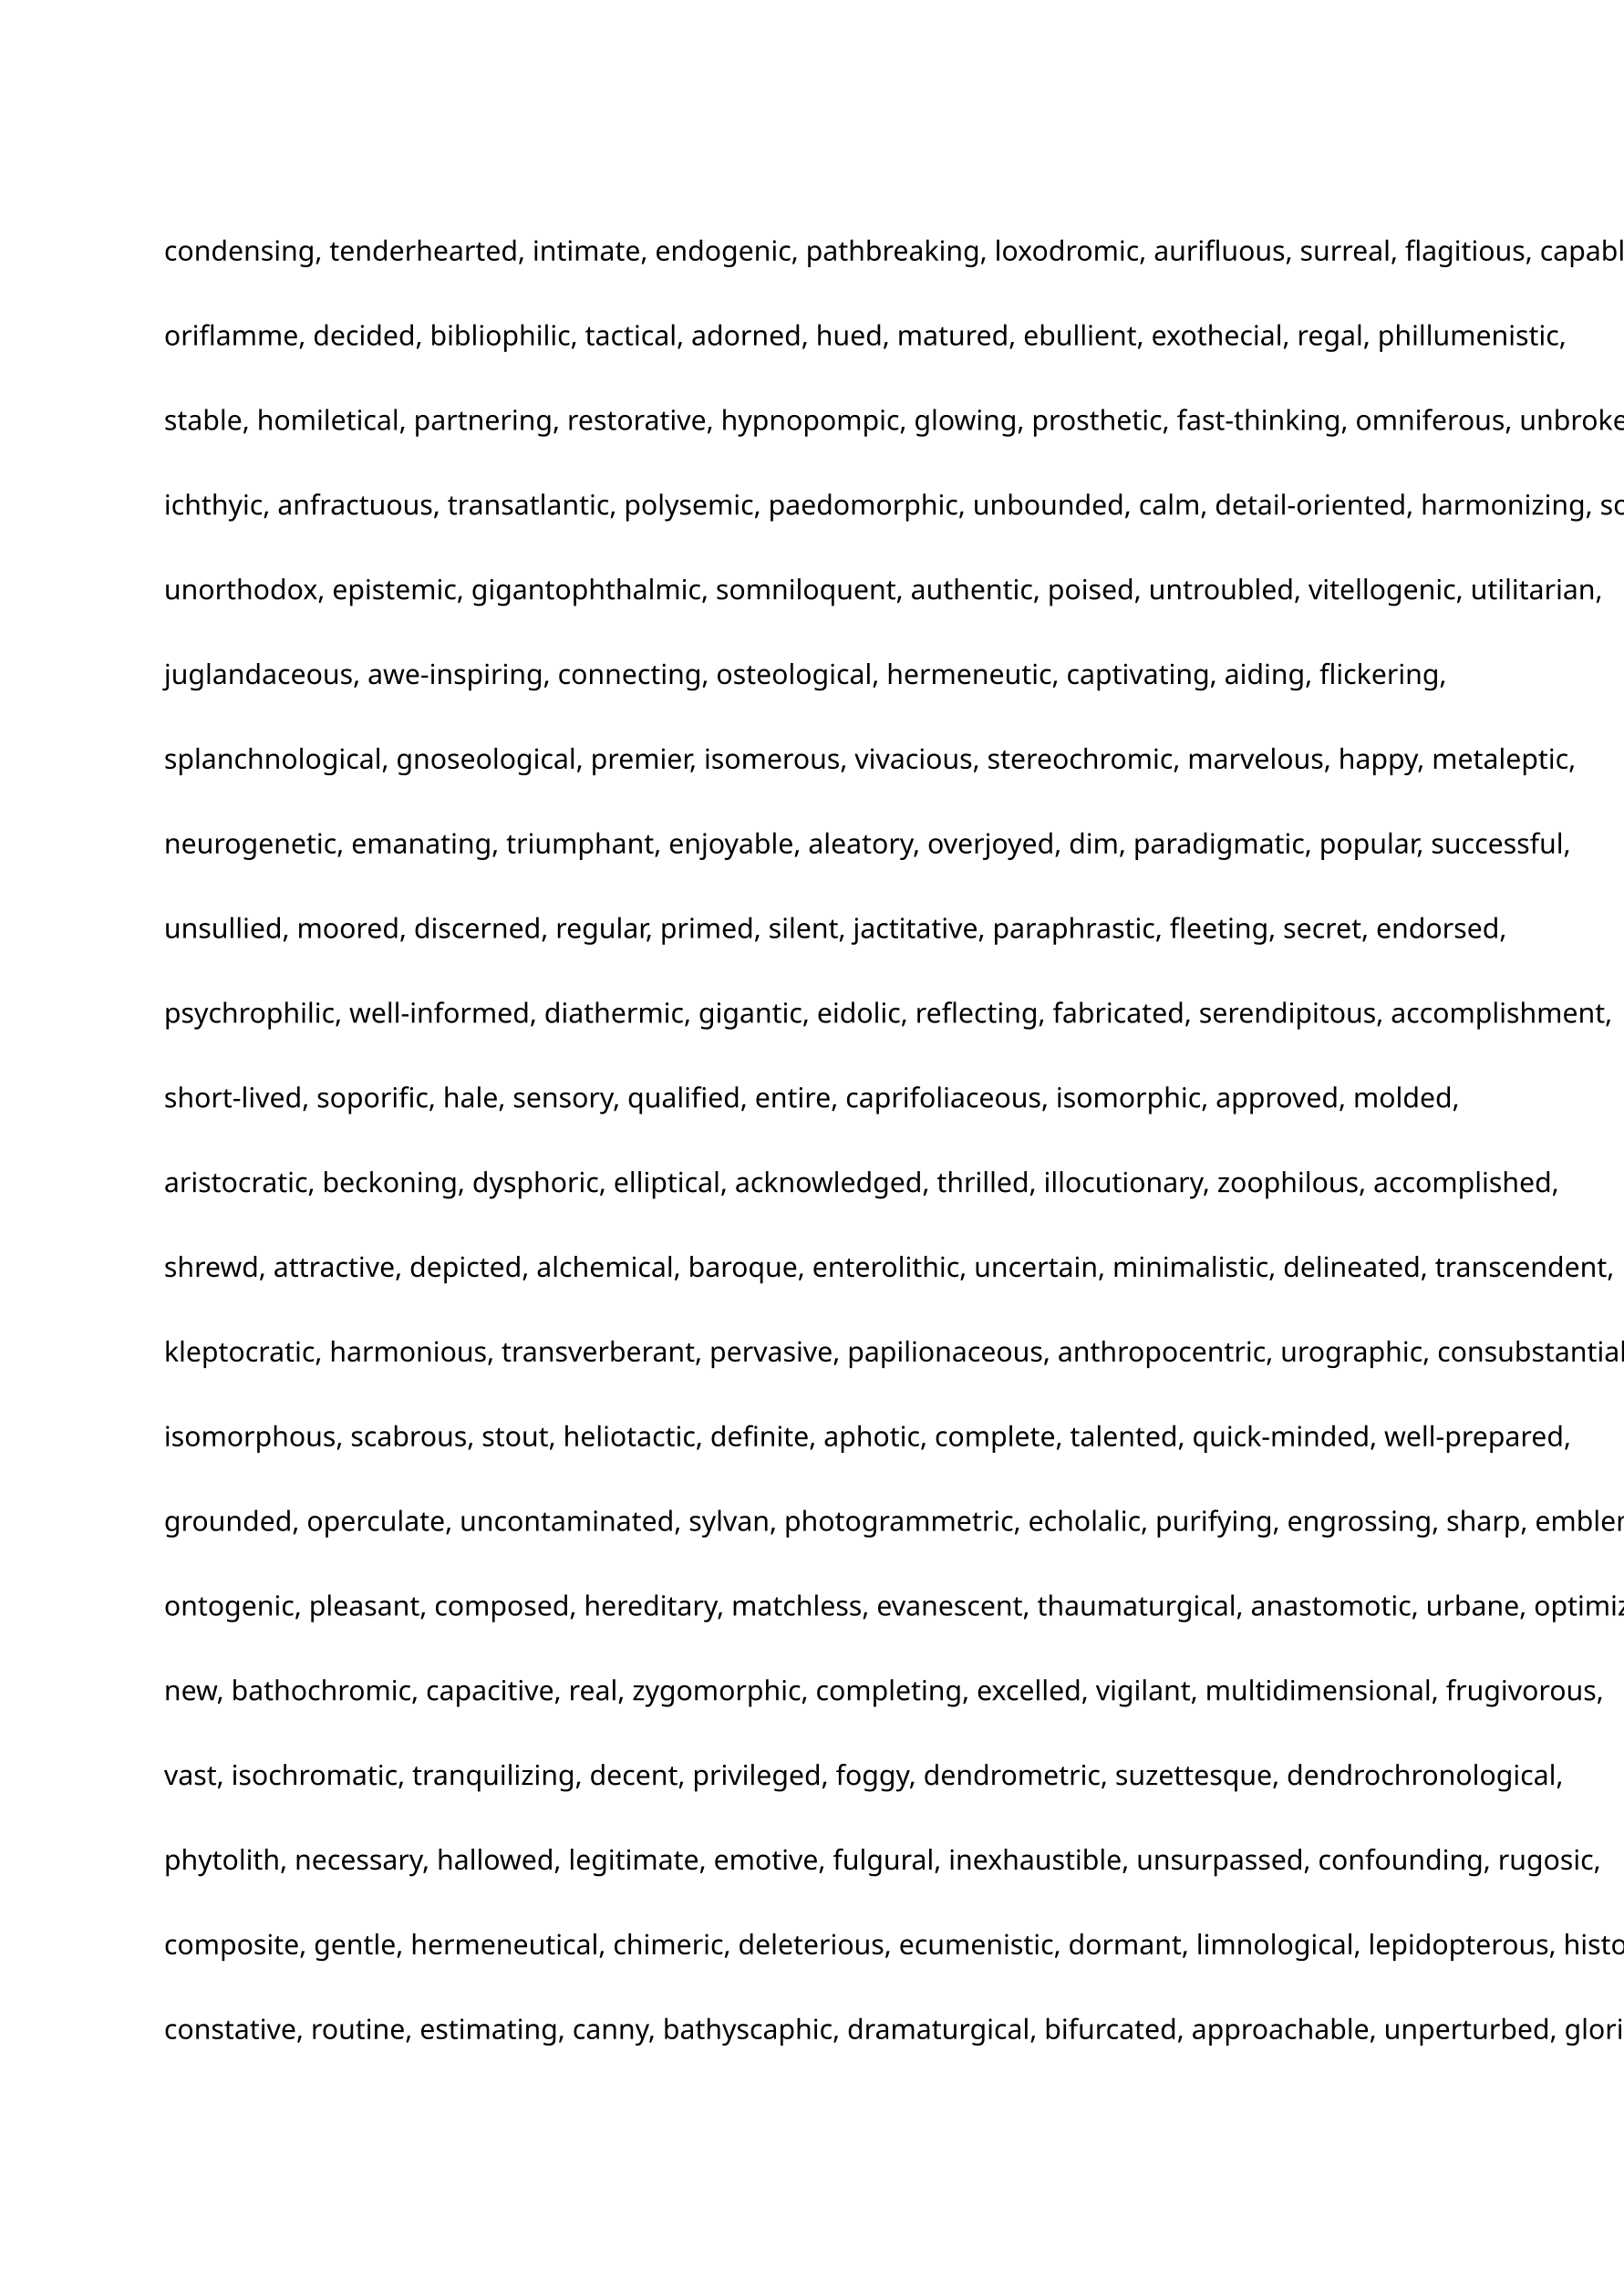
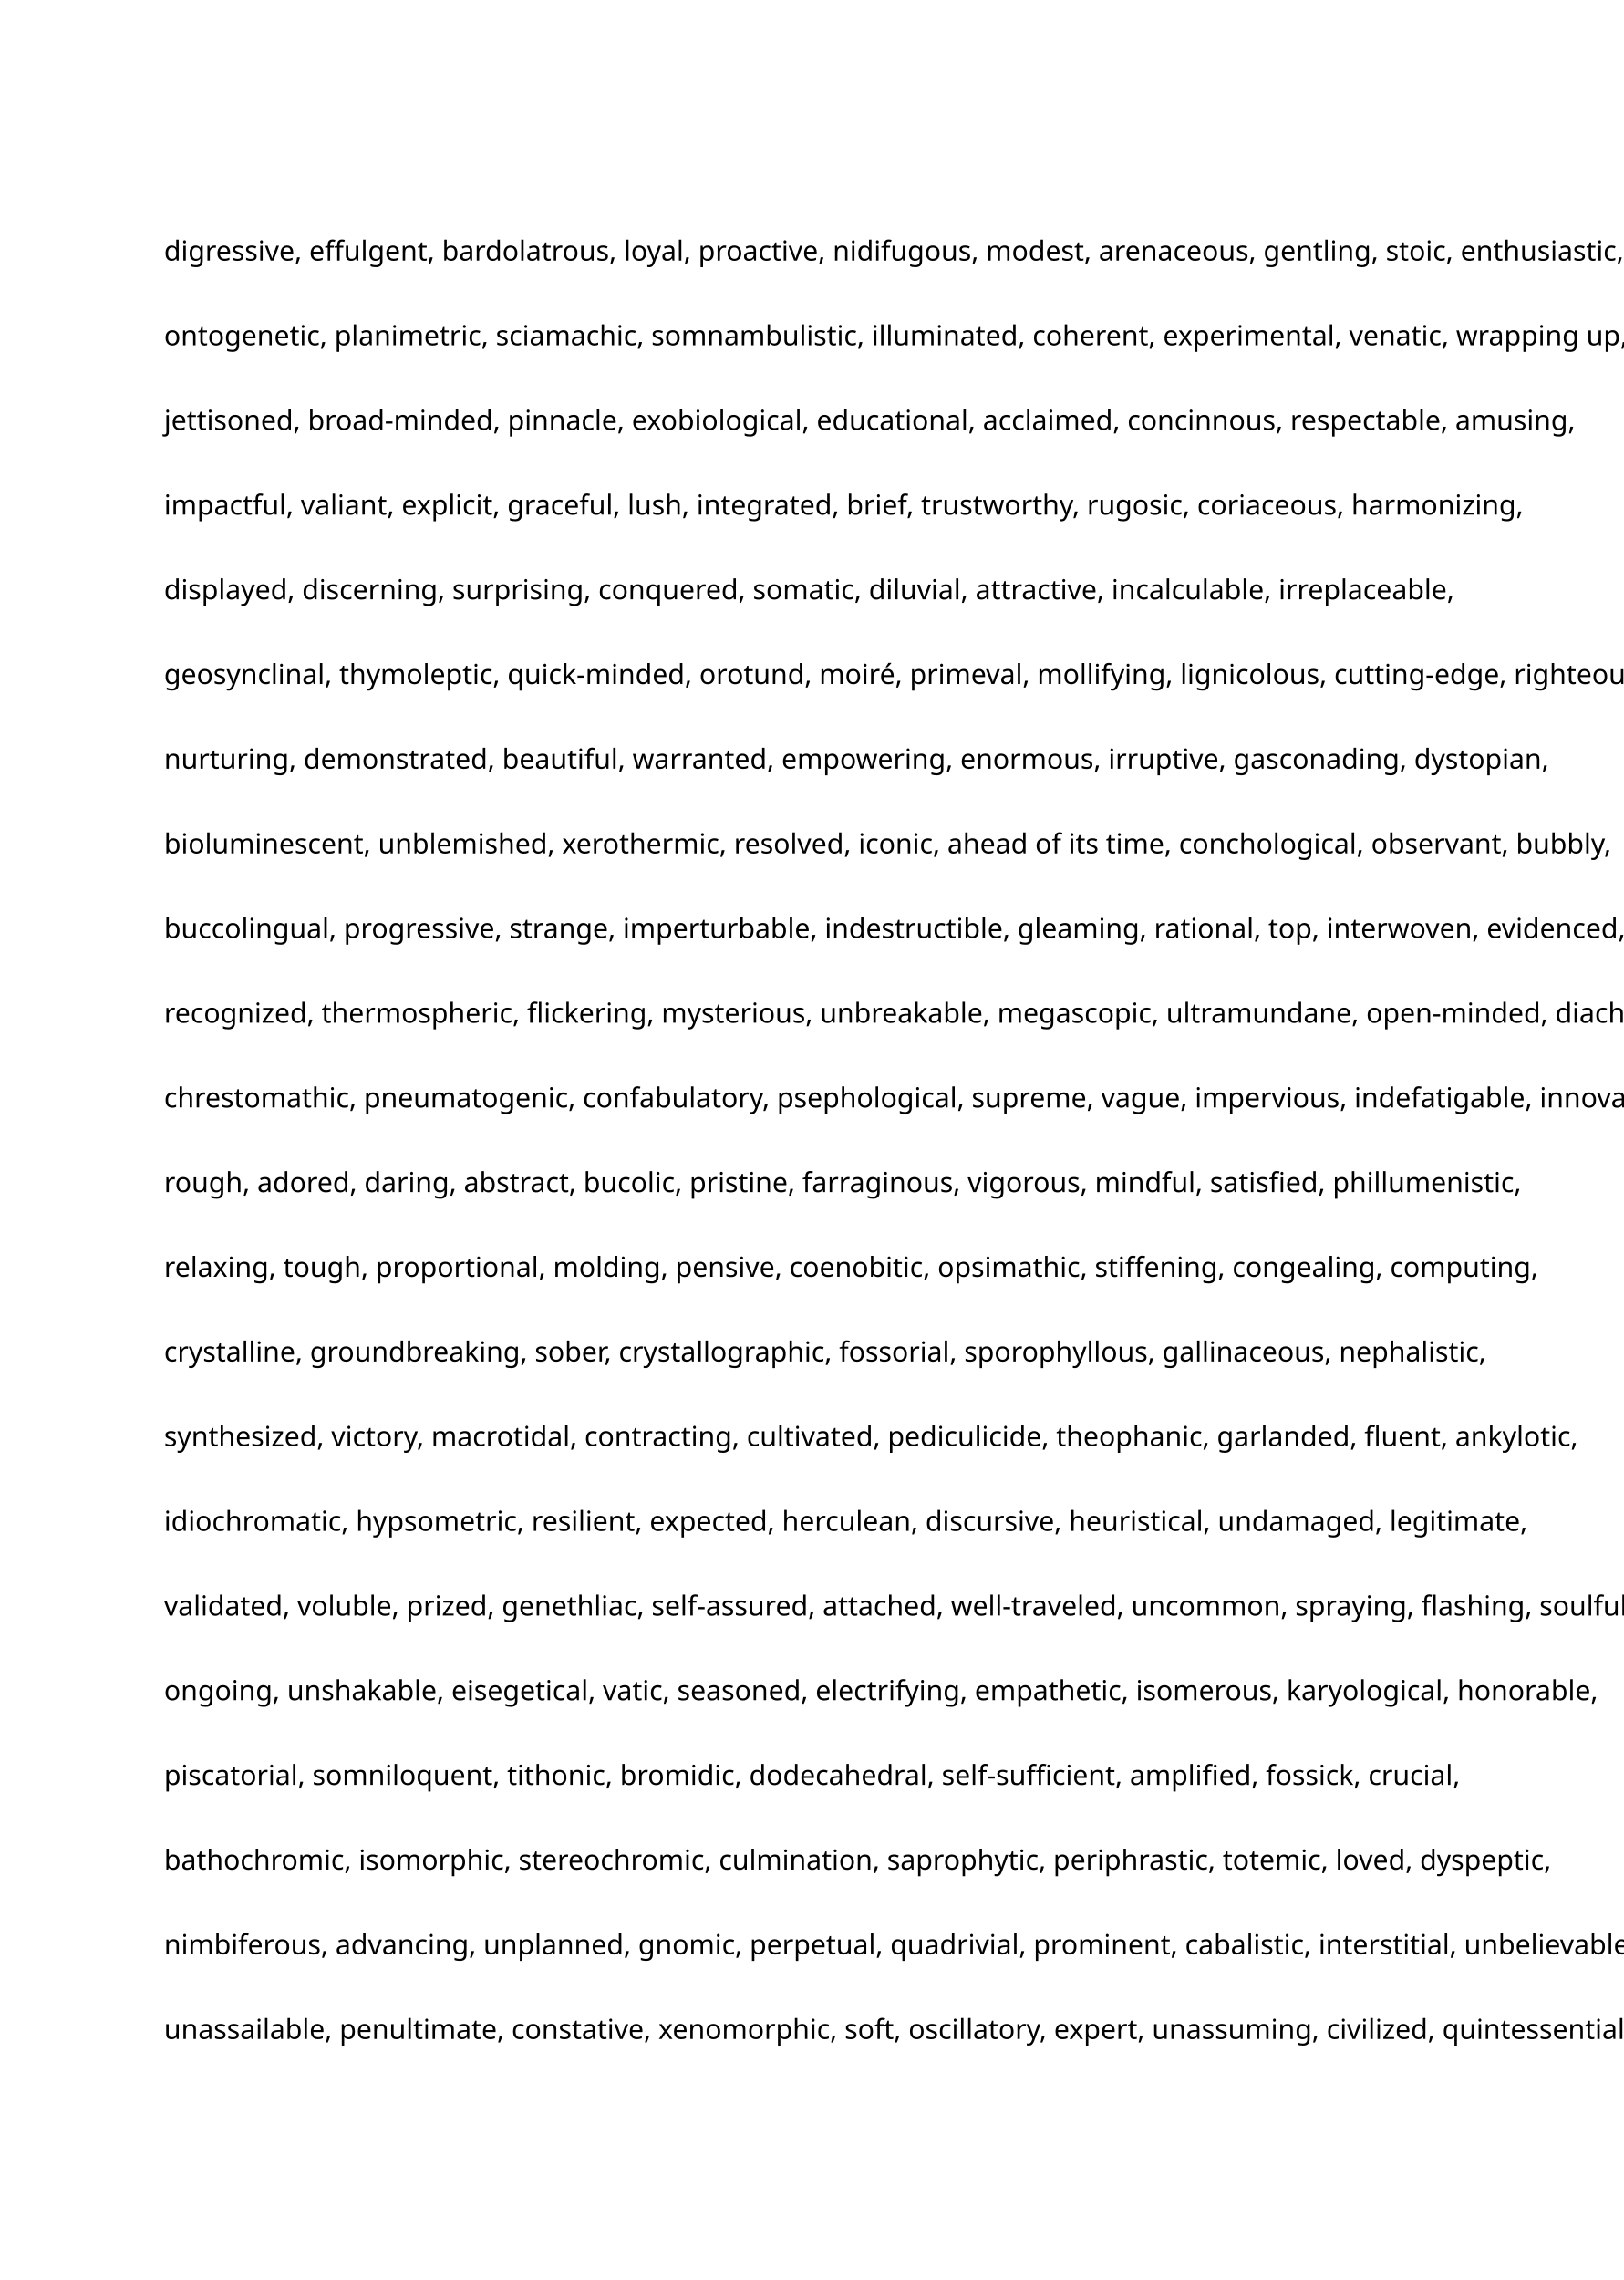
<svg xmlns="http://www.w3.org/2000/svg" baseProfile="tiny" height="525mm" version="1.2" width="374mm">
  <defs />
-   <text font-family="Academy Engraved LET" font-size="18.007pt" x="37.778mm" y="60.0mm">condensing, tenderhearted, intimate, endogenic, pathbreaking, loxodromic, aurifluous, surreal, flagitious, capable,</text>
-   <text font-family="Academy Engraved LET" font-size="18.007pt" x="37.778mm" y="79.5mm">oriflamme, decided, bibliophilic, tactical, adorned, hued, matured, ebullient, exothecial, regal, phillumenistic,</text>
-   <text font-family="Academy Engraved LET" font-size="18.007pt" x="37.778mm" y="99.0mm">stable, homiletical, partnering, restorative, hypnopompic, glowing, prosthetic, fast-thinking, omniferous, unbroken,</text>
-   <text font-family="Academy Engraved LET" font-size="18.007pt" x="37.778mm" y="118.5mm">ichthyic, anfractuous, transatlantic, polysemic, paedomorphic, unbounded, calm, detail-oriented, harmonizing, soft,</text>
-   <text font-family="Academy Engraved LET" font-size="18.007pt" x="37.778mm" y="138.0mm">unorthodox, epistemic, gigantophthalmic, somniloquent, authentic, poised, untroubled, vitellogenic, utilitarian,</text>
-   <text font-family="Academy Engraved LET" font-size="18.007pt" x="37.778mm" y="157.5mm">juglandaceous, awe-inspiring, connecting, osteological, hermeneutic, captivating, aiding, flickering,</text>
-   <text font-family="Academy Engraved LET" font-size="18.007pt" x="37.778mm" y="177.0mm">splanchnological, gnoseological, premier, isomerous, vivacious, stereochromic, marvelous, happy, metaleptic,</text>
-   <text font-family="Academy Engraved LET" font-size="18.007pt" x="37.778mm" y="196.5mm">neurogenetic, emanating, triumphant, enjoyable, aleatory, overjoyed, dim, paradigmatic, popular, successful,</text>
-   <text font-family="Academy Engraved LET" font-size="18.007pt" x="37.778mm" y="216.0mm">unsullied, moored, discerned, regular, primed, silent, jactitative, paraphrastic, fleeting, secret, endorsed,</text>
-   <text font-family="Academy Engraved LET" font-size="18.007pt" x="37.778mm" y="235.5mm">psychrophilic, well-informed, diathermic, gigantic, eidolic, reflecting, fabricated, serendipitous, accomplishment,</text>
-   <text font-family="Academy Engraved LET" font-size="18.007pt" x="37.778mm" y="255.0mm">short-lived, soporific, hale, sensory, qualified, entire, caprifoliaceous, isomorphic, approved, molded,</text>
-   <text font-family="Academy Engraved LET" font-size="18.007pt" x="37.778mm" y="274.5mm">aristocratic, beckoning, dysphoric, elliptical, acknowledged, thrilled, illocutionary, zoophilous, accomplished,</text>
-   <text font-family="Academy Engraved LET" font-size="18.007pt" x="37.778mm" y="294.0mm">shrewd, attractive, depicted, alchemical, baroque, enterolithic, uncertain, minimalistic, delineated, transcendent,</text>
-   <text font-family="Academy Engraved LET" font-size="18.007pt" x="37.778mm" y="313.5mm">kleptocratic, harmonious, transverberant, pervasive, papilionaceous, anthropocentric, urographic, consubstantial,</text>
-   <text font-family="Academy Engraved LET" font-size="18.007pt" x="37.778mm" y="333.0mm">isomorphous, scabrous, stout, heliotactic, definite, aphotic, complete, talented, quick-minded, well-prepared,</text>
-   <text font-family="Academy Engraved LET" font-size="18.007pt" x="37.778mm" y="352.5mm">grounded, operculate, uncontaminated, sylvan, photogrammetric, echolalic, purifying, engrossing, sharp, emblematical,</text>
-   <text font-family="Academy Engraved LET" font-size="18.007pt" x="37.778mm" y="372.0mm">ontogenic, pleasant, composed, hereditary, matchless, evanescent, thaumaturgical, anastomotic, urbane, optimized,</text>
-   <text font-family="Academy Engraved LET" font-size="18.007pt" x="37.778mm" y="391.5mm">new, bathochromic, capacitive, real, zygomorphic, completing, excelled, vigilant, multidimensional, frugivorous,</text>
-   <text font-family="Academy Engraved LET" font-size="18.007pt" x="37.778mm" y="411.0mm">vast, isochromatic, tranquilizing, decent, privileged, foggy, dendrometric, suzettesque, dendrochronological,</text>
-   <text font-family="Academy Engraved LET" font-size="18.007pt" x="37.778mm" y="430.5mm">phytolith, necessary, hallowed, legitimate, emotive, fulgural, inexhaustible, unsurpassed, confounding, rugosic,</text>
-   <text font-family="Academy Engraved LET" font-size="18.007pt" x="37.778mm" y="450.0mm">composite, gentle, hermeneutical, chimeric, deleterious, ecumenistic, dormant, limnological, lepidopterous, historic,</text>
-   <text font-family="Academy Engraved LET" font-size="18.007pt" x="37.778mm" y="469.5mm">constative, routine, estimating, canny, bathyscaphic, dramaturgical, bifurcated, approachable, unperturbed, glorious,</text>
+   <text font-family="Academy Engraved LET" font-size="18.007pt" x="37.778mm" y="60.0mm">digressive, effulgent, bardolatrous, loyal, proactive, nidifugous, modest, arenaceous, gentling, stoic, enthusiastic,</text>
+   <text font-family="Academy Engraved LET" font-size="18.007pt" x="37.778mm" y="79.5mm">ontogenetic, planimetric, sciamachic, somnambulistic, illuminated, coherent, experimental, venatic, wrapping up,</text>
+   <text font-family="Academy Engraved LET" font-size="18.007pt" x="37.778mm" y="99.0mm">jettisoned, broad-minded, pinnacle, exobiological, educational, acclaimed, concinnous, respectable, amusing,</text>
+   <text font-family="Academy Engraved LET" font-size="18.007pt" x="37.778mm" y="118.5mm">impactful, valiant, explicit, graceful, lush, integrated, brief, trustworthy, rugosic, coriaceous, harmonizing,</text>
+   <text font-family="Academy Engraved LET" font-size="18.007pt" x="37.778mm" y="138.0mm">displayed, discerning, surprising, conquered, somatic, diluvial, attractive, incalculable, irreplaceable,</text>
+   <text font-family="Academy Engraved LET" font-size="18.007pt" x="37.778mm" y="157.5mm">geosynclinal, thymoleptic, quick-minded, orotund, moiré, primeval, mollifying, lignicolous, cutting-edge, righteous,</text>
+   <text font-family="Academy Engraved LET" font-size="18.007pt" x="37.778mm" y="177.0mm">nurturing, demonstrated, beautiful, warranted, empowering, enormous, irruptive, gasconading, dystopian,</text>
+   <text font-family="Academy Engraved LET" font-size="18.007pt" x="37.778mm" y="196.5mm">bioluminescent, unblemished, xerothermic, resolved, iconic, ahead of its time, conchological, observant, bubbly,</text>
+   <text font-family="Academy Engraved LET" font-size="18.007pt" x="37.778mm" y="216.0mm">buccolingual, progressive, strange, imperturbable, indestructible, gleaming, rational, top, interwoven, evidenced,</text>
+   <text font-family="Academy Engraved LET" font-size="18.007pt" x="37.778mm" y="235.5mm">recognized, thermospheric, flickering, mysterious, unbreakable, megascopic, ultramundane, open-minded, diachronic,</text>
+   <text font-family="Academy Engraved LET" font-size="18.007pt" x="37.778mm" y="255.0mm">chrestomathic, pneumatogenic, confabulatory, psephological, supreme, vague, impervious, indefatigable, innovative,</text>
+   <text font-family="Academy Engraved LET" font-size="18.007pt" x="37.778mm" y="274.5mm">rough, adored, daring, abstract, bucolic, pristine, farraginous, vigorous, mindful, satisfied, phillumenistic,</text>
+   <text font-family="Academy Engraved LET" font-size="18.007pt" x="37.778mm" y="294.0mm">relaxing, tough, proportional, molding, pensive, coenobitic, opsimathic, stiffening, congealing, computing,</text>
+   <text font-family="Academy Engraved LET" font-size="18.007pt" x="37.778mm" y="313.5mm">crystalline, groundbreaking, sober, crystallographic, fossorial, sporophyllous, gallinaceous, nephalistic,</text>
+   <text font-family="Academy Engraved LET" font-size="18.007pt" x="37.778mm" y="333.0mm">synthesized, victory, macrotidal, contracting, cultivated, pediculicide, theophanic, garlanded, fluent, ankylotic,</text>
+   <text font-family="Academy Engraved LET" font-size="18.007pt" x="37.778mm" y="352.5mm">idiochromatic, hypsometric, resilient, expected, herculean, discursive, heuristical, undamaged, legitimate,</text>
+   <text font-family="Academy Engraved LET" font-size="18.007pt" x="37.778mm" y="372.0mm">validated, voluble, prized, genethliac, self-assured, attached, well-traveled, uncommon, spraying, flashing, soulful,</text>
+   <text font-family="Academy Engraved LET" font-size="18.007pt" x="37.778mm" y="391.5mm">ongoing, unshakable, eisegetical, vatic, seasoned, electrifying, empathetic, isomerous, karyological, honorable,</text>
+   <text font-family="Academy Engraved LET" font-size="18.007pt" x="37.778mm" y="411.0mm">piscatorial, somniloquent, tithonic, bromidic, dodecahedral, self-sufficient, amplified, fossick, crucial,</text>
+   <text font-family="Academy Engraved LET" font-size="18.007pt" x="37.778mm" y="430.5mm">bathochromic, isomorphic, stereochromic, culmination, saprophytic, periphrastic, totemic, loved, dyspeptic,</text>
+   <text font-family="Academy Engraved LET" font-size="18.007pt" x="37.778mm" y="450.0mm">nimbiferous, advancing, unplanned, gnomic, perpetual, quadrivial, prominent, cabalistic, interstitial, unbelievable,</text>
+   <text font-family="Academy Engraved LET" font-size="18.007pt" x="37.778mm" y="469.5mm">unassailable, penultimate, constative, xenomorphic, soft, oscillatory, expert, unassuming, civilized, quintessential,</text>
</svg>
